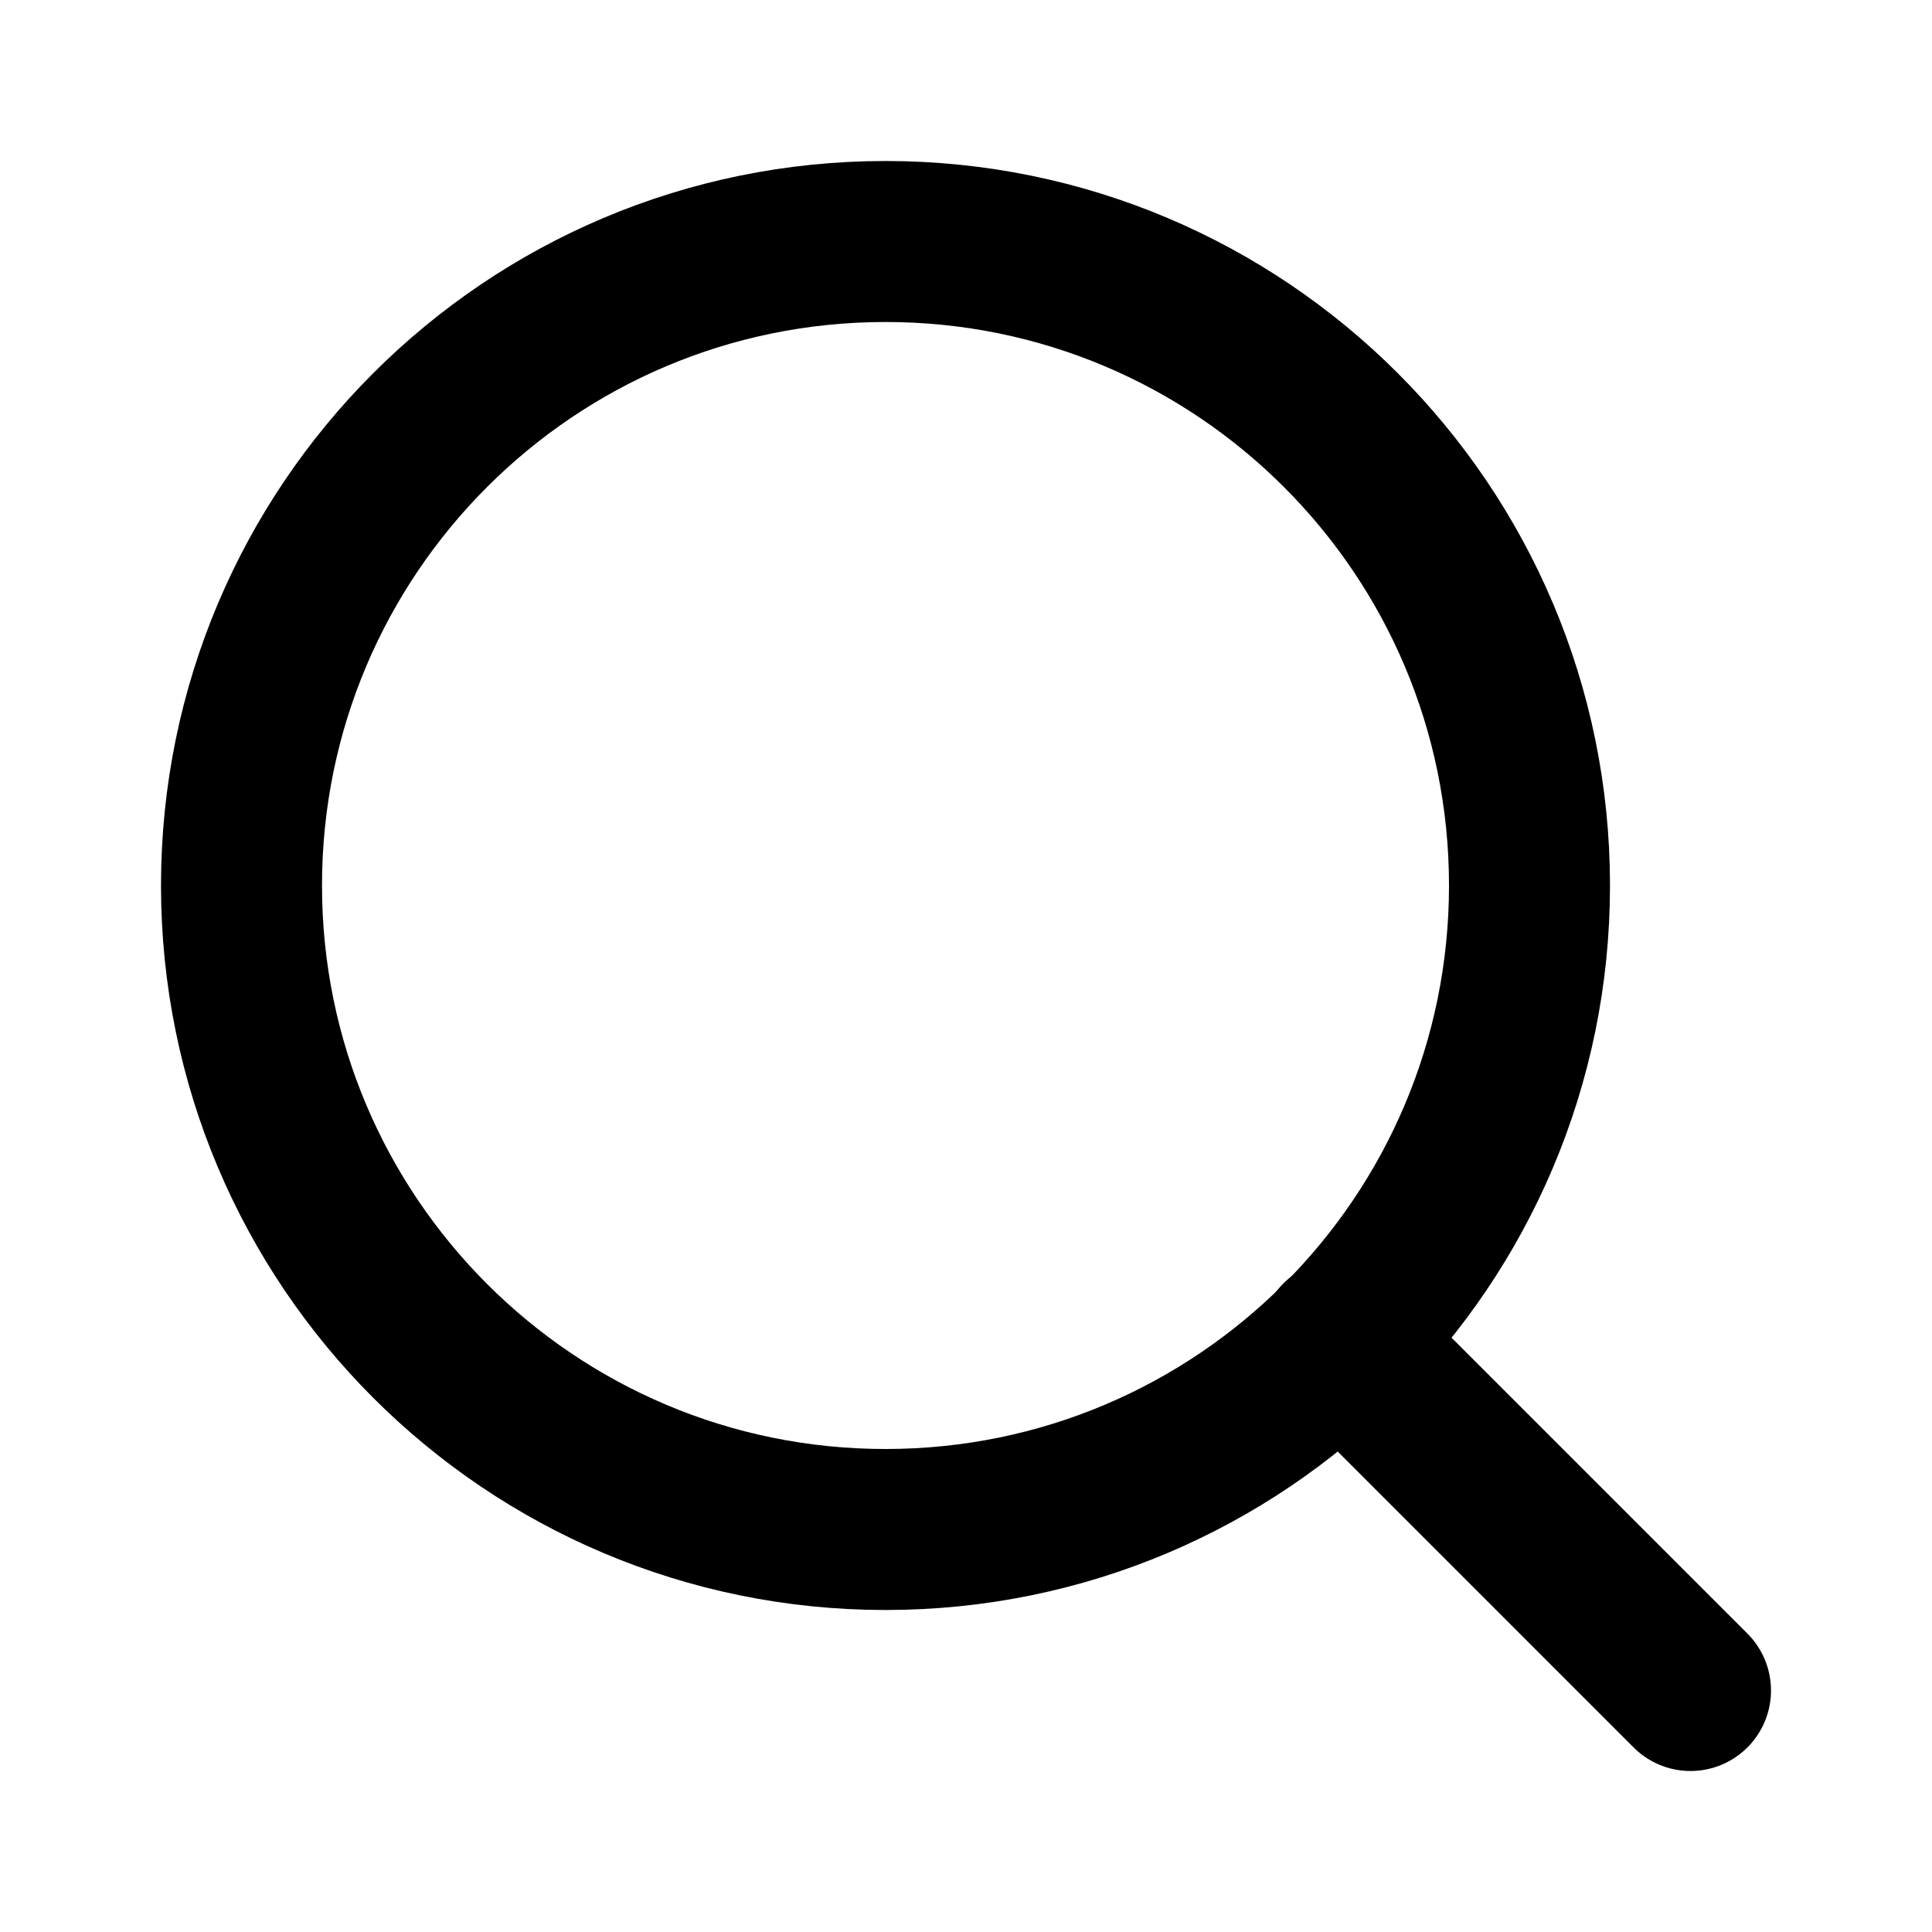
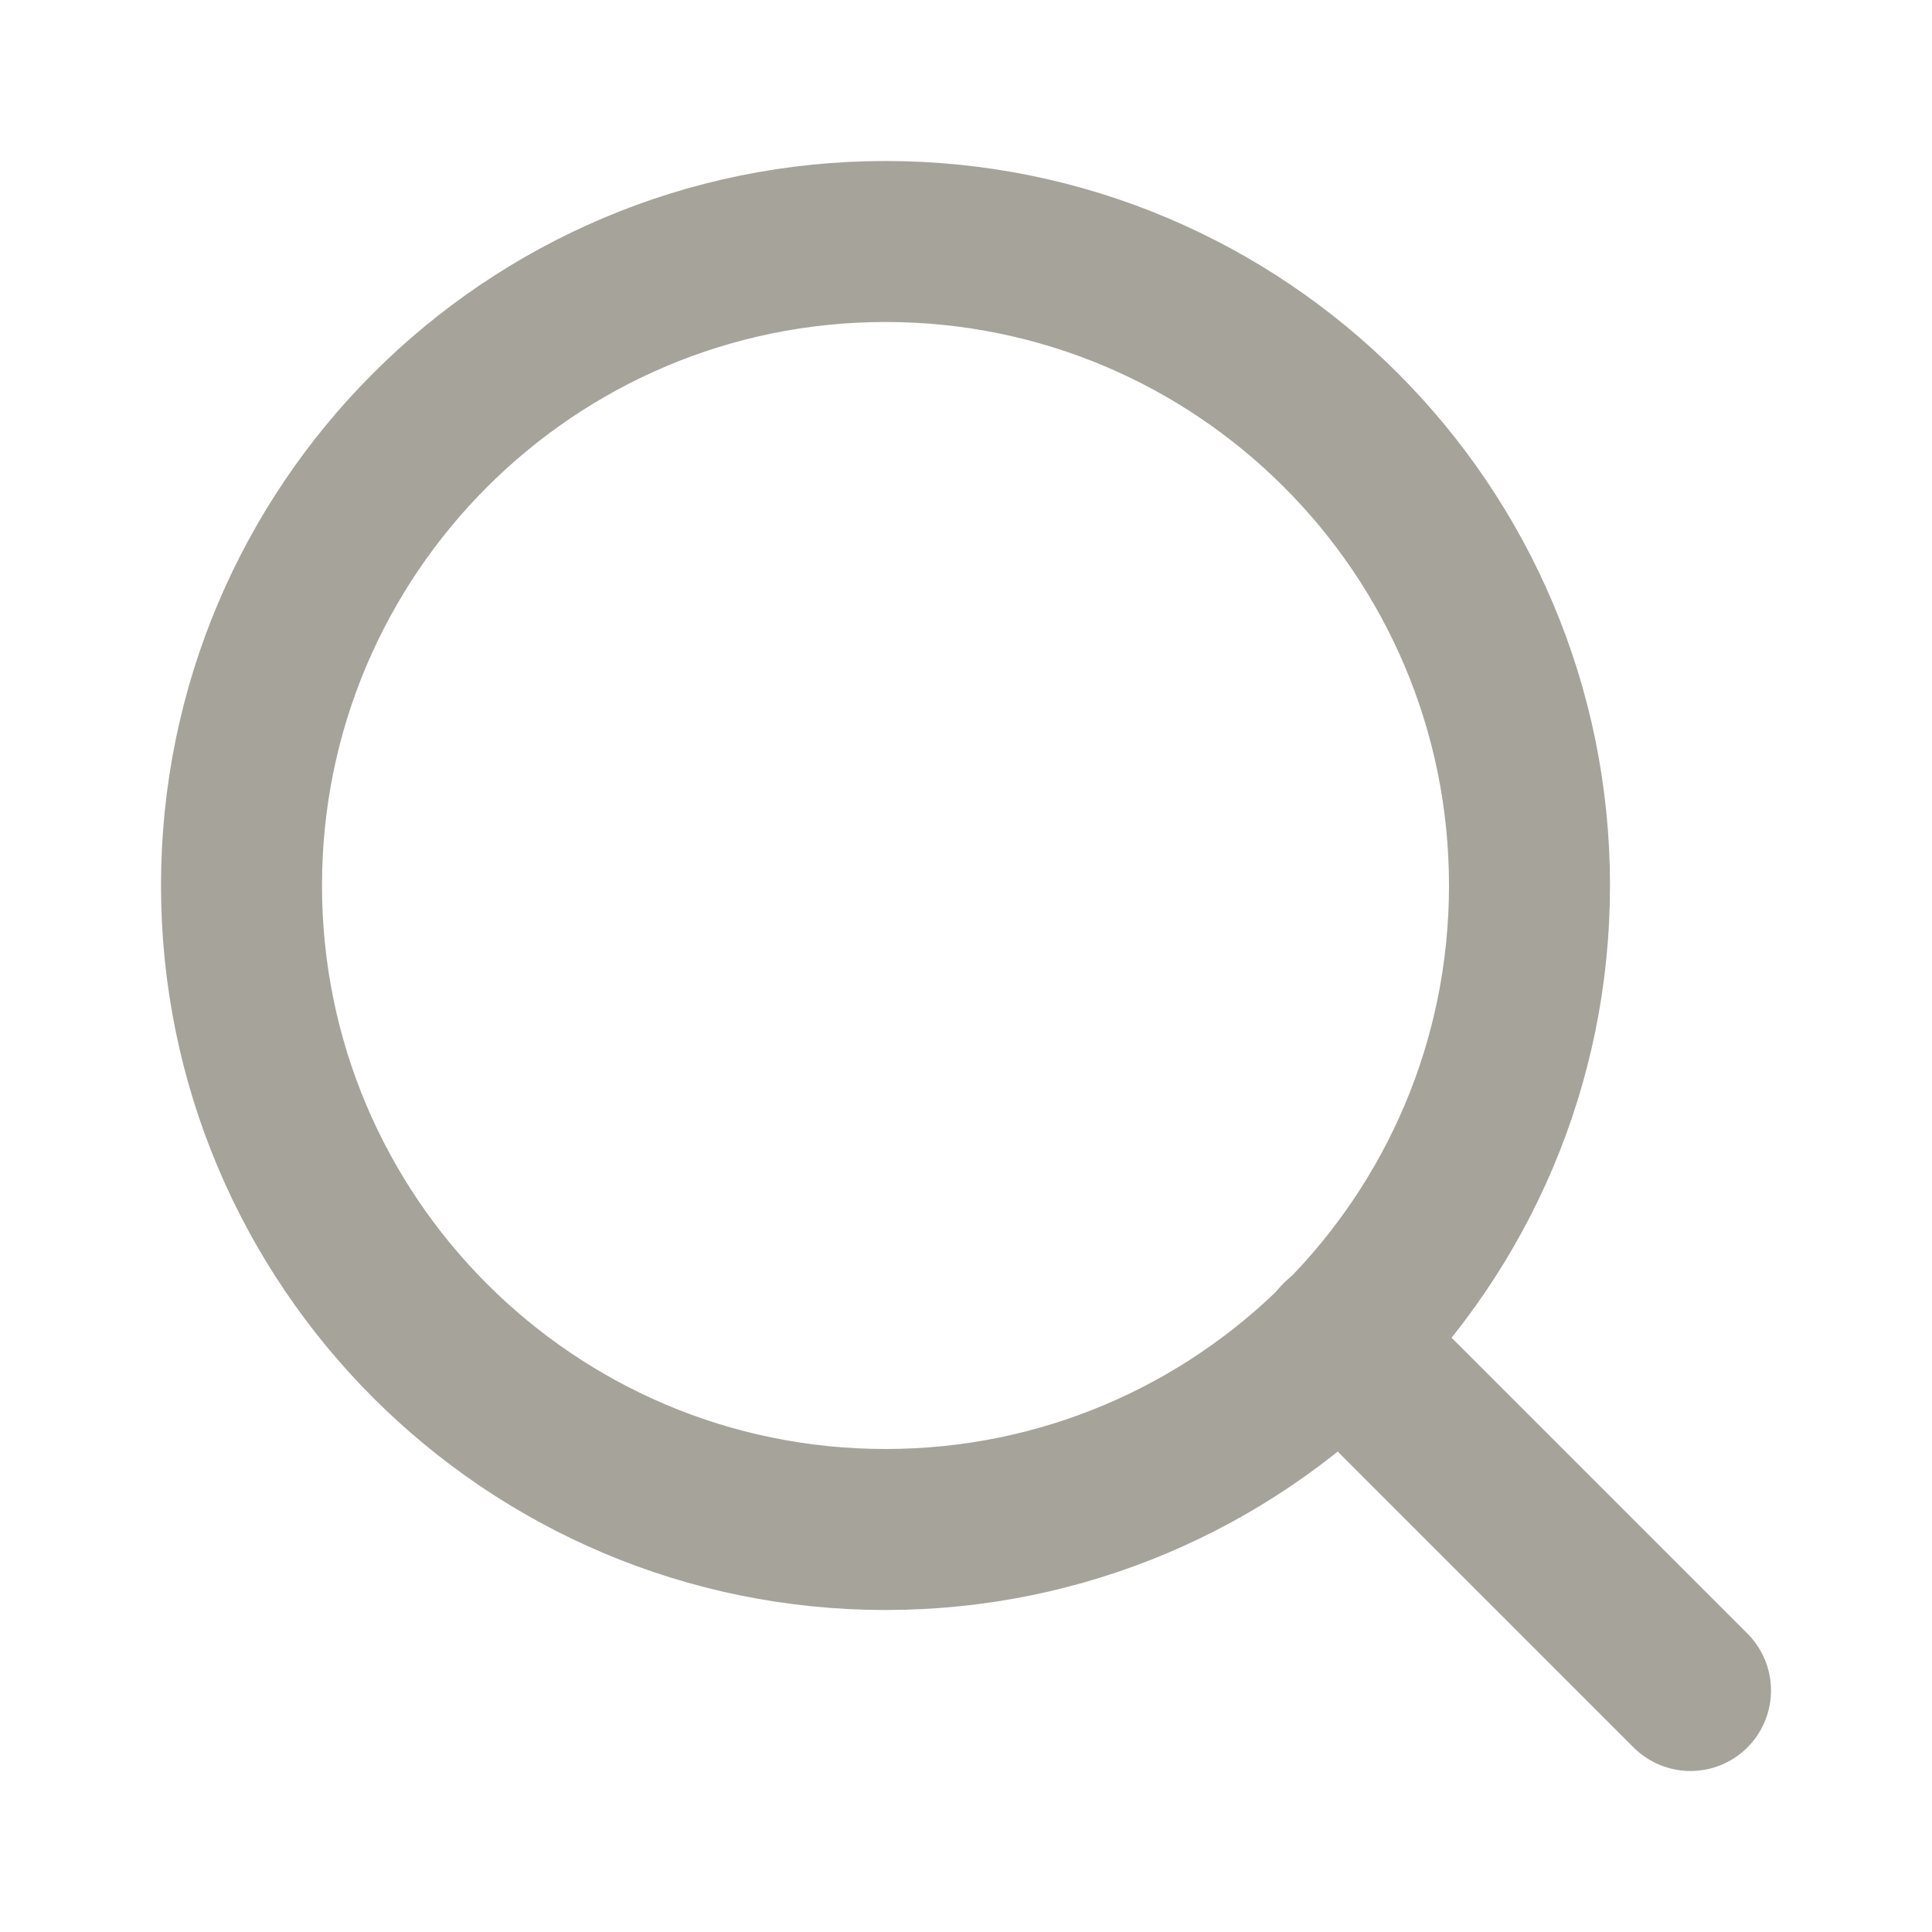
- <svg xmlns="http://www.w3.org/2000/svg" width="24" height="24" viewBox="0 0 24 24" fill="none" stroke="currentColor" stroke-width="2" stroke-linecap="round" stroke-linejoin="round" class="feather feather-search">
+ <svg xmlns="http://www.w3.org/2000/svg" width="24" height="24" viewBox="0 0 24 24" fill="none" stroke="#A6A39B" stroke-width="2" stroke-linecap="round" stroke-linejoin="round" class="feather feather-search">
  <circle cx="11" cy="11" r="8" />
  <line x1="21" y1="21" x2="16.65" y2="16.65" />
</svg>
